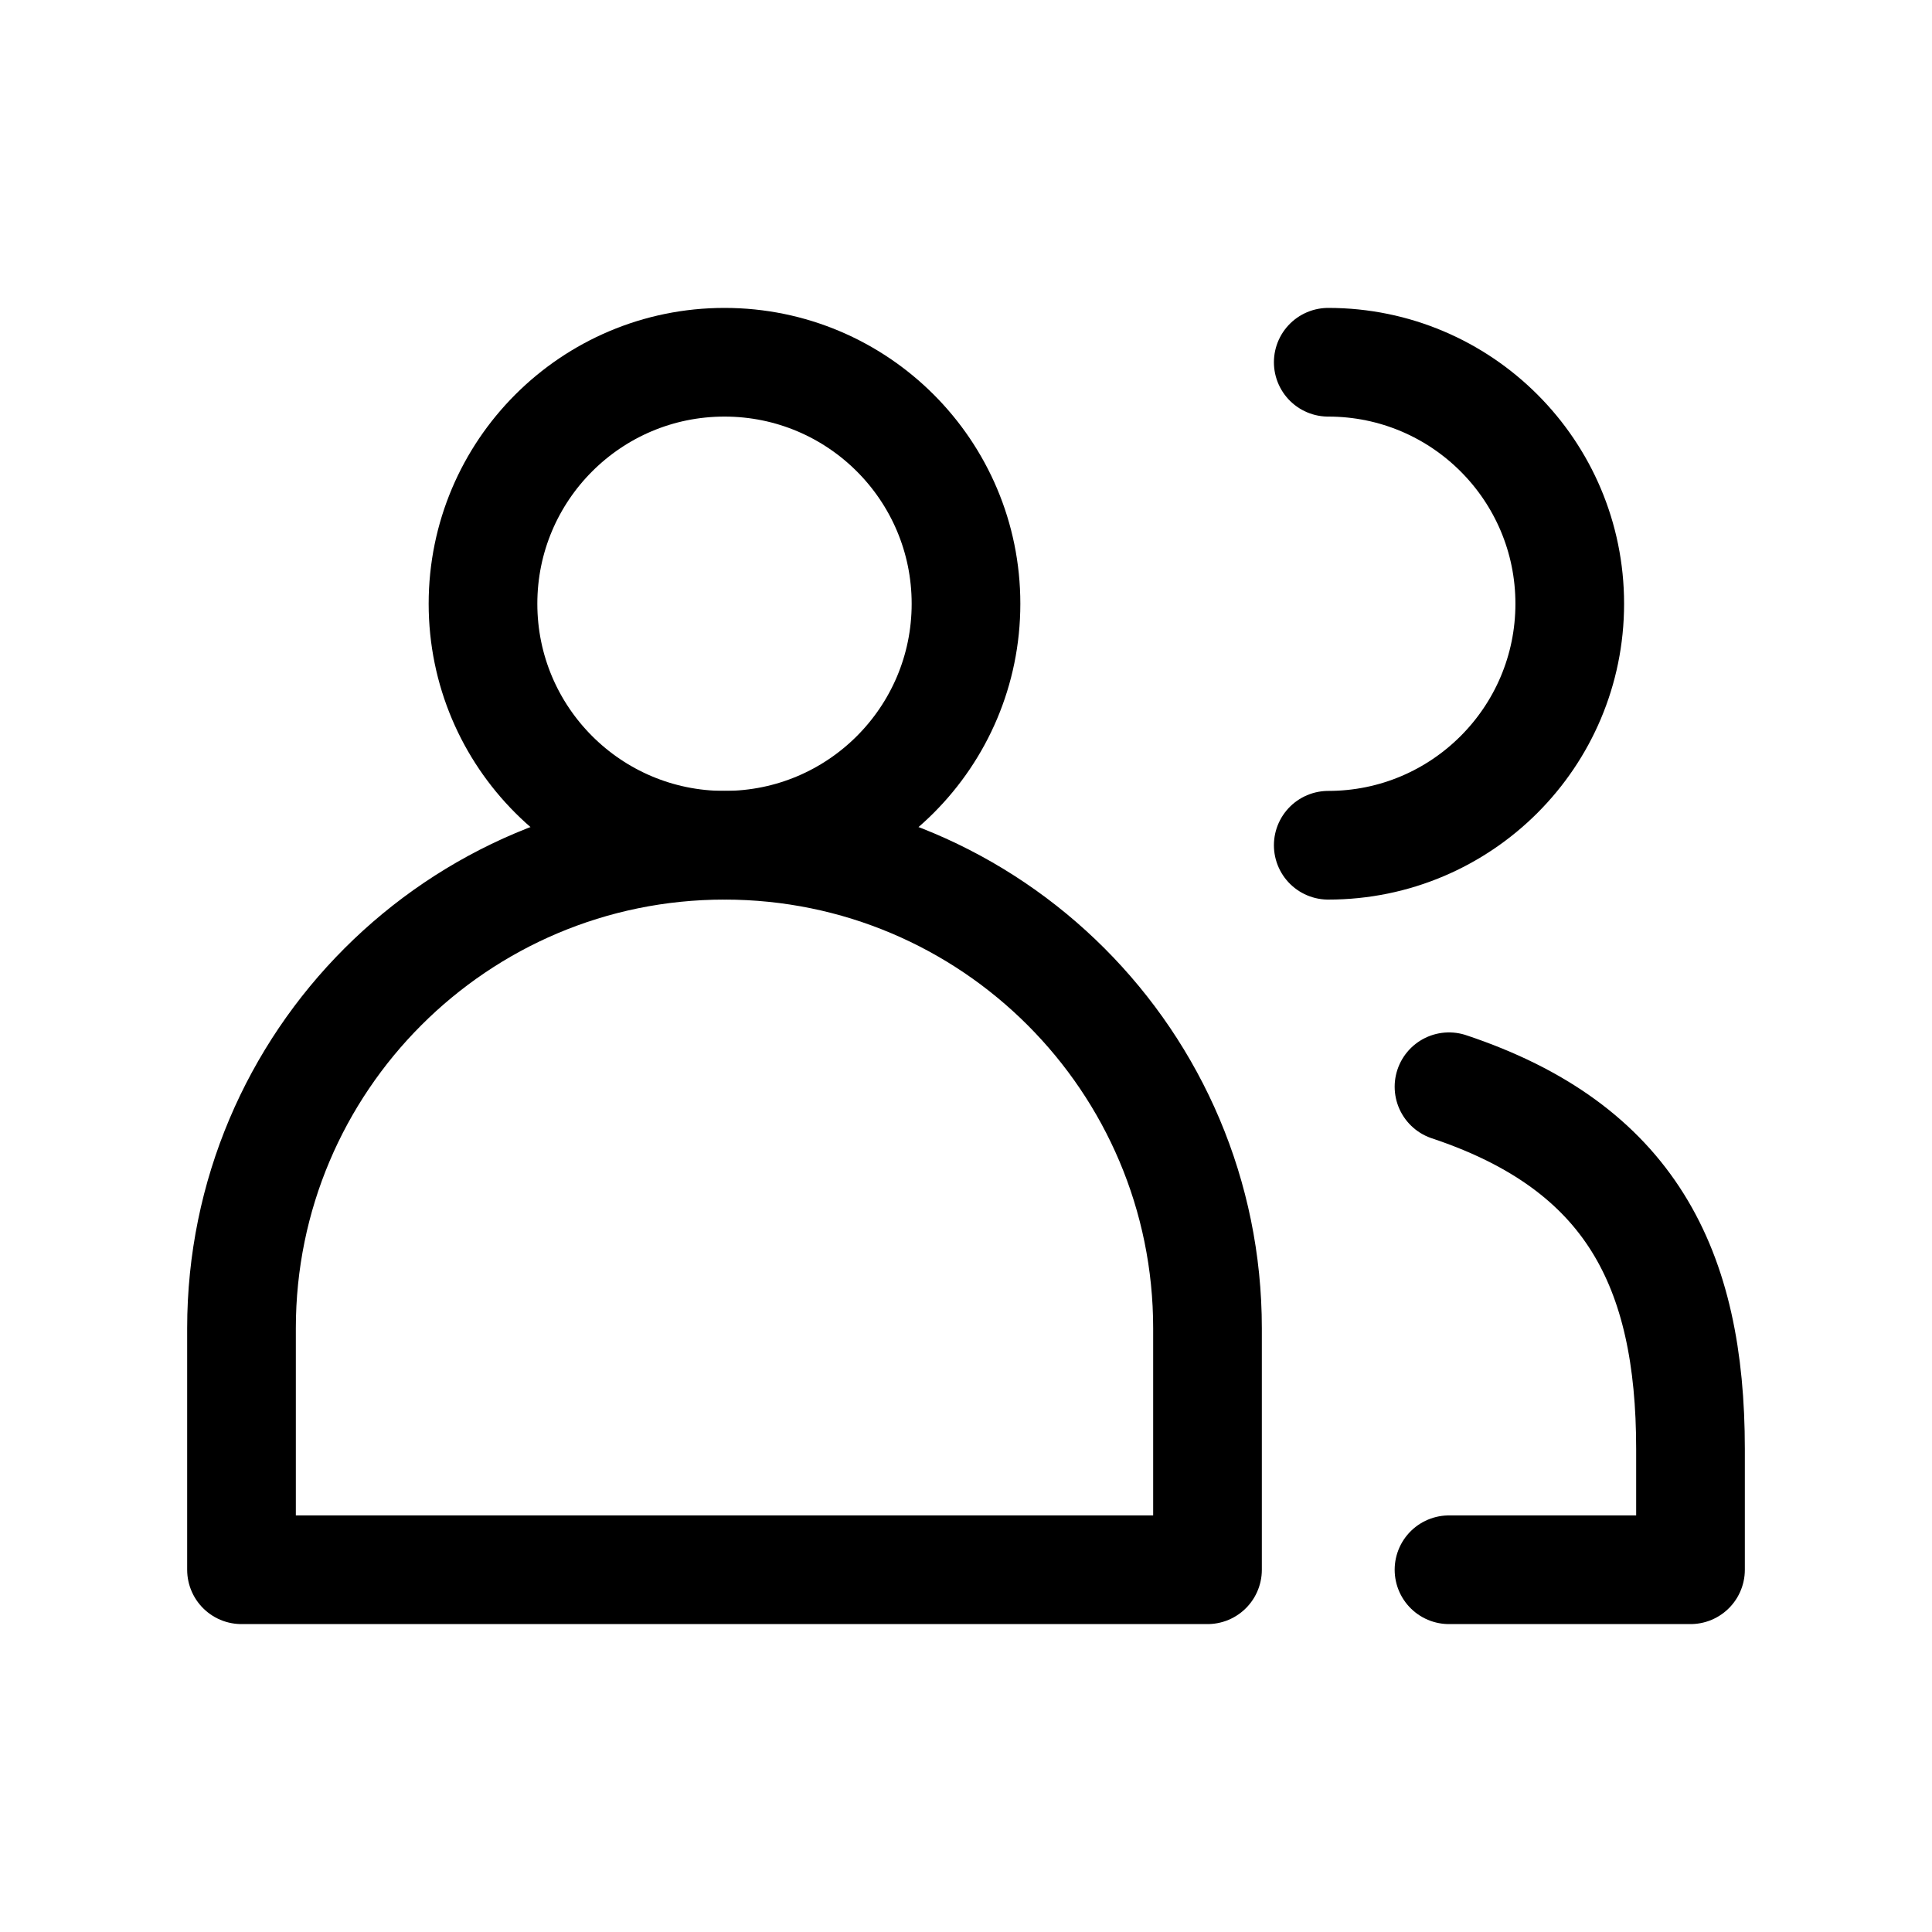
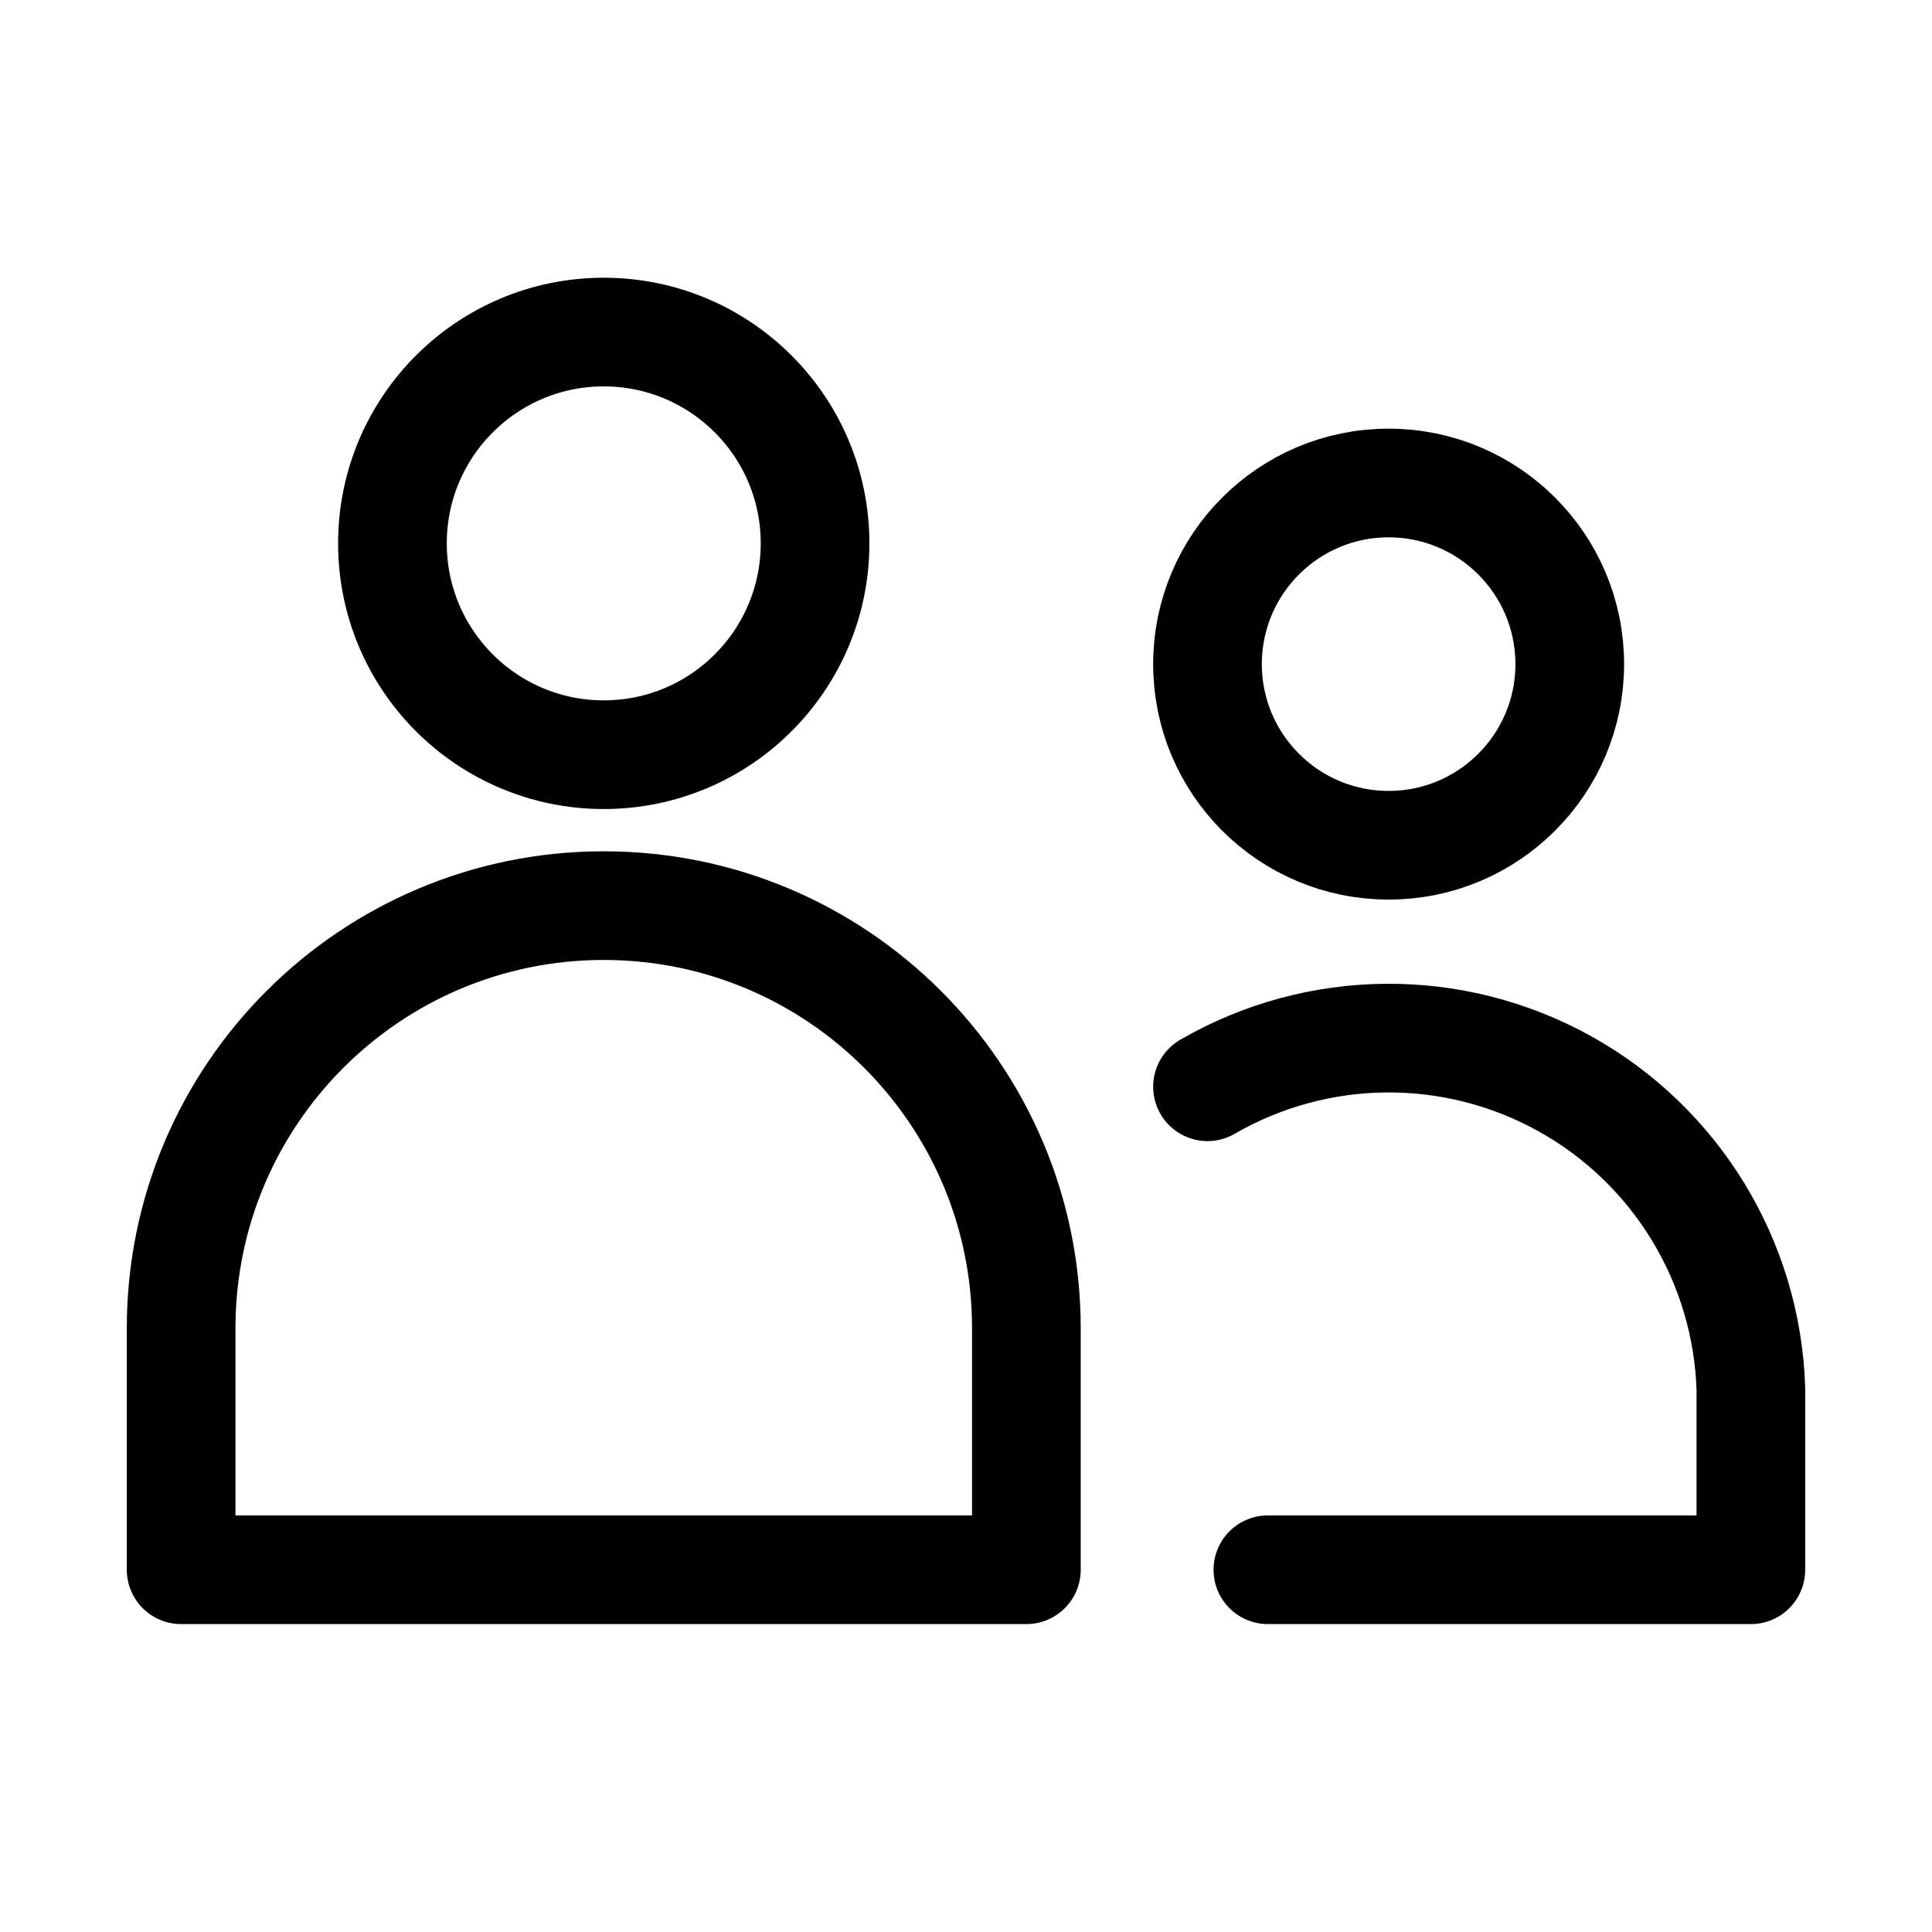
<svg xmlns="http://www.w3.org/2000/svg" viewBox="0 0 32 32" fill="none" stroke="currentColor" stroke-width="1.8" stroke-linejoin="round" stroke-linecap="round">
-   <circle cx="12" cy="10" r="4" />
-   <path d="M4 26v-4a8 8 0 0 1 16 0v4zM22 6a4 4 0 0 1 0 8M24 18c3 1 4 3 4 6v2h-4" />
+   <circle cx="10" cy="9" r="3.5" />
+   <circle cx="23" cy="11" r="3" />
+   <path d="M3 26v-4a7 7 0 0 1 14 0v4H3ZM20 18a6 6 0 0 1 9 5v3h-8" />
</svg>
